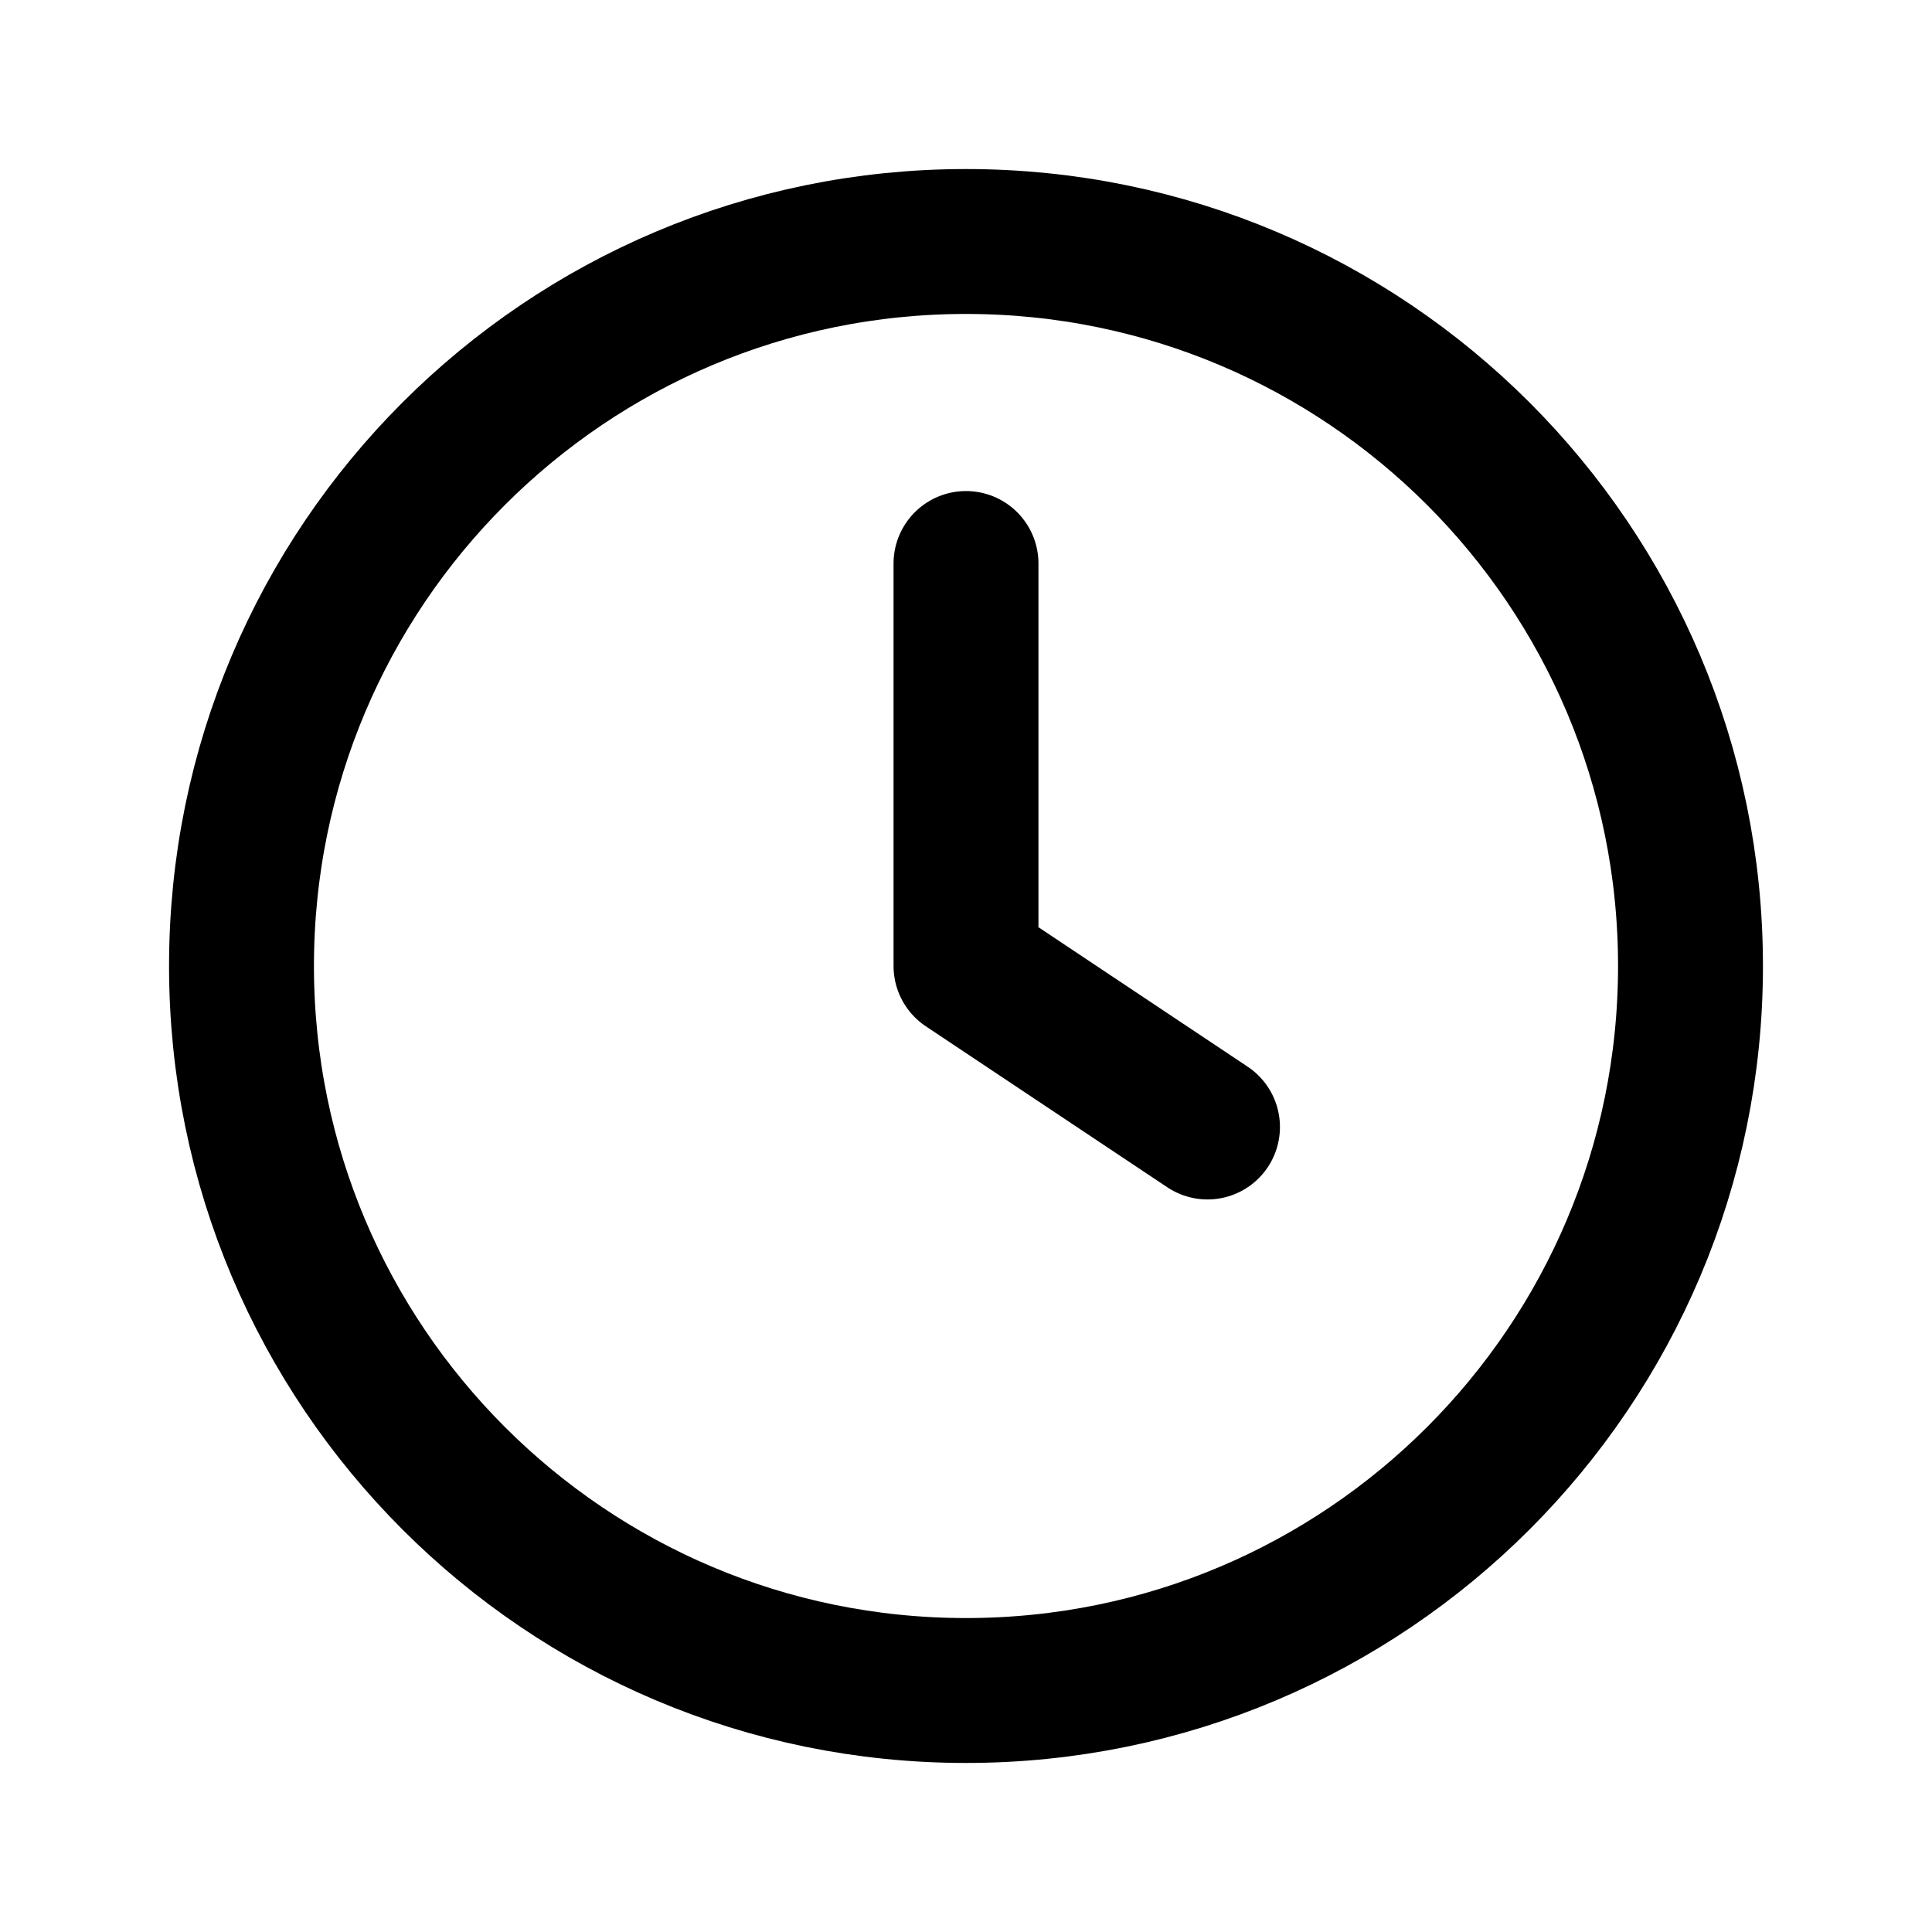
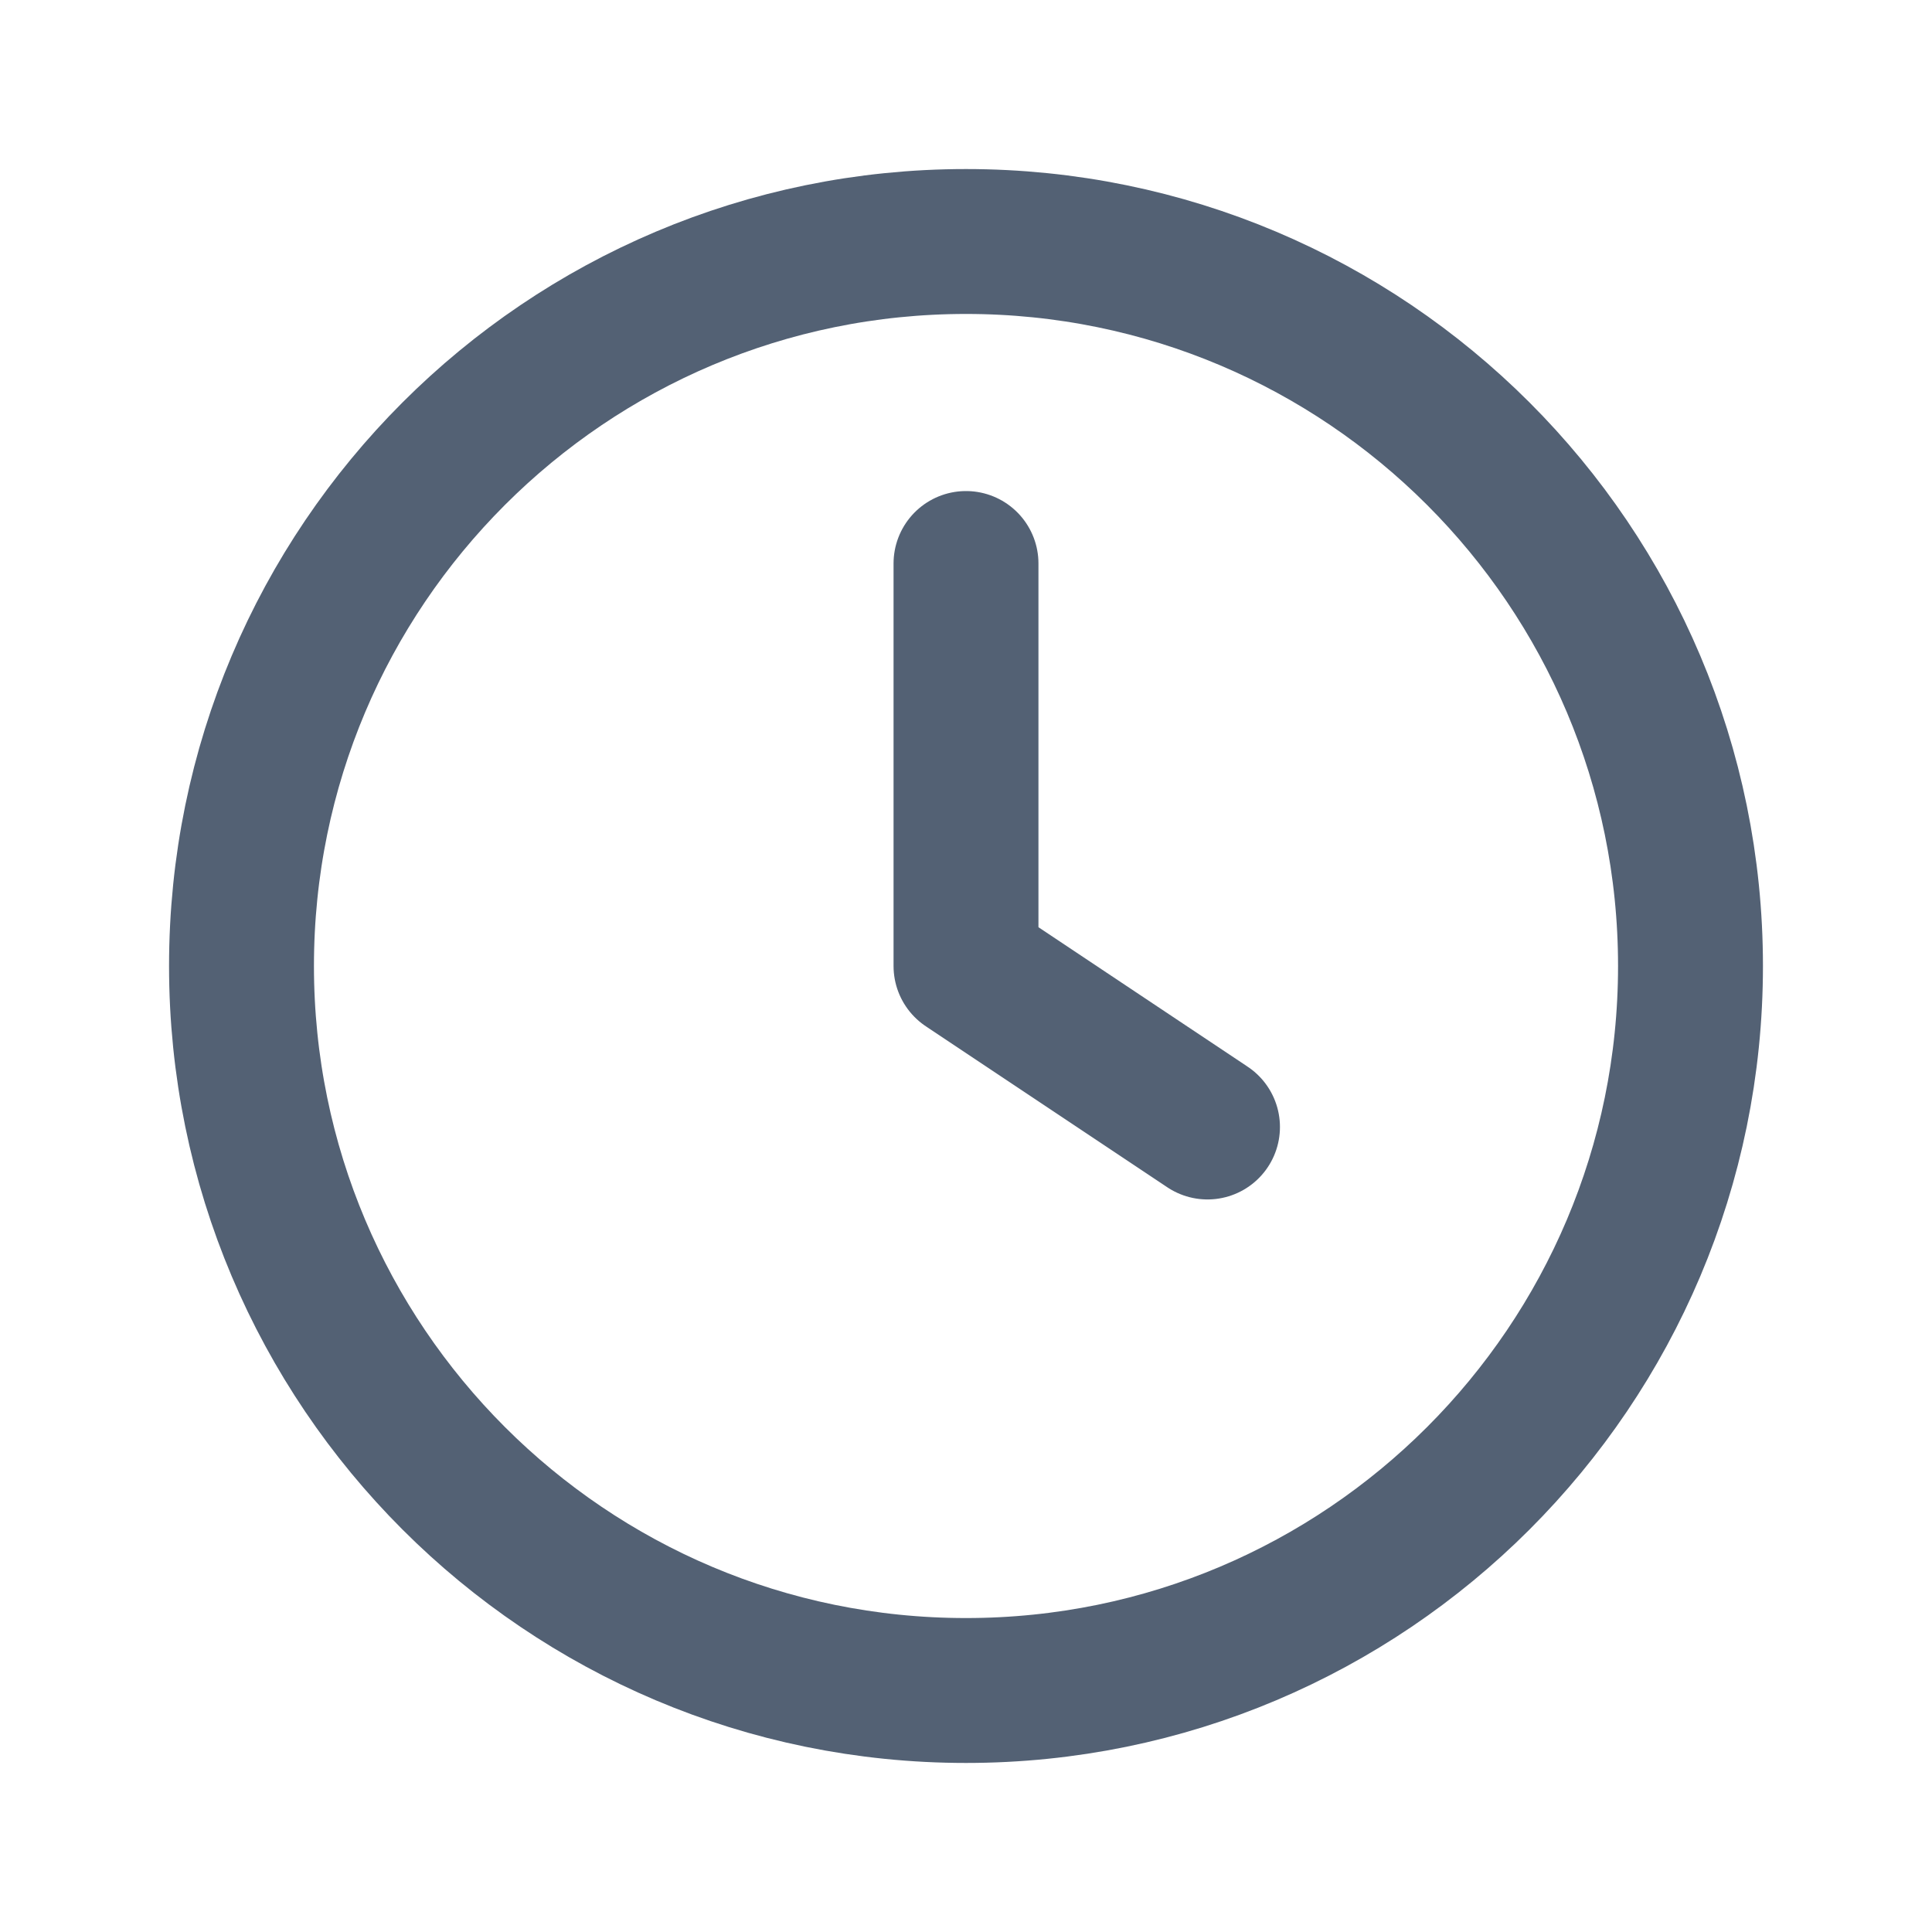
- <svg xmlns="http://www.w3.org/2000/svg" viewBox="0 0 24 24" fill="none" stroke="currentColor" stroke-width="1.8" stroke-linecap="round" stroke-linejoin="round">
+ <svg xmlns="http://www.w3.org/2000/svg" viewBox="0 0 24 24" fill="none" stroke="#536174" stroke-width="1.8" stroke-linecap="round" stroke-linejoin="round">
  <circle cx="12" cy="12" r="9" />
  <path d="M12 7v5l3 2" />
</svg>
